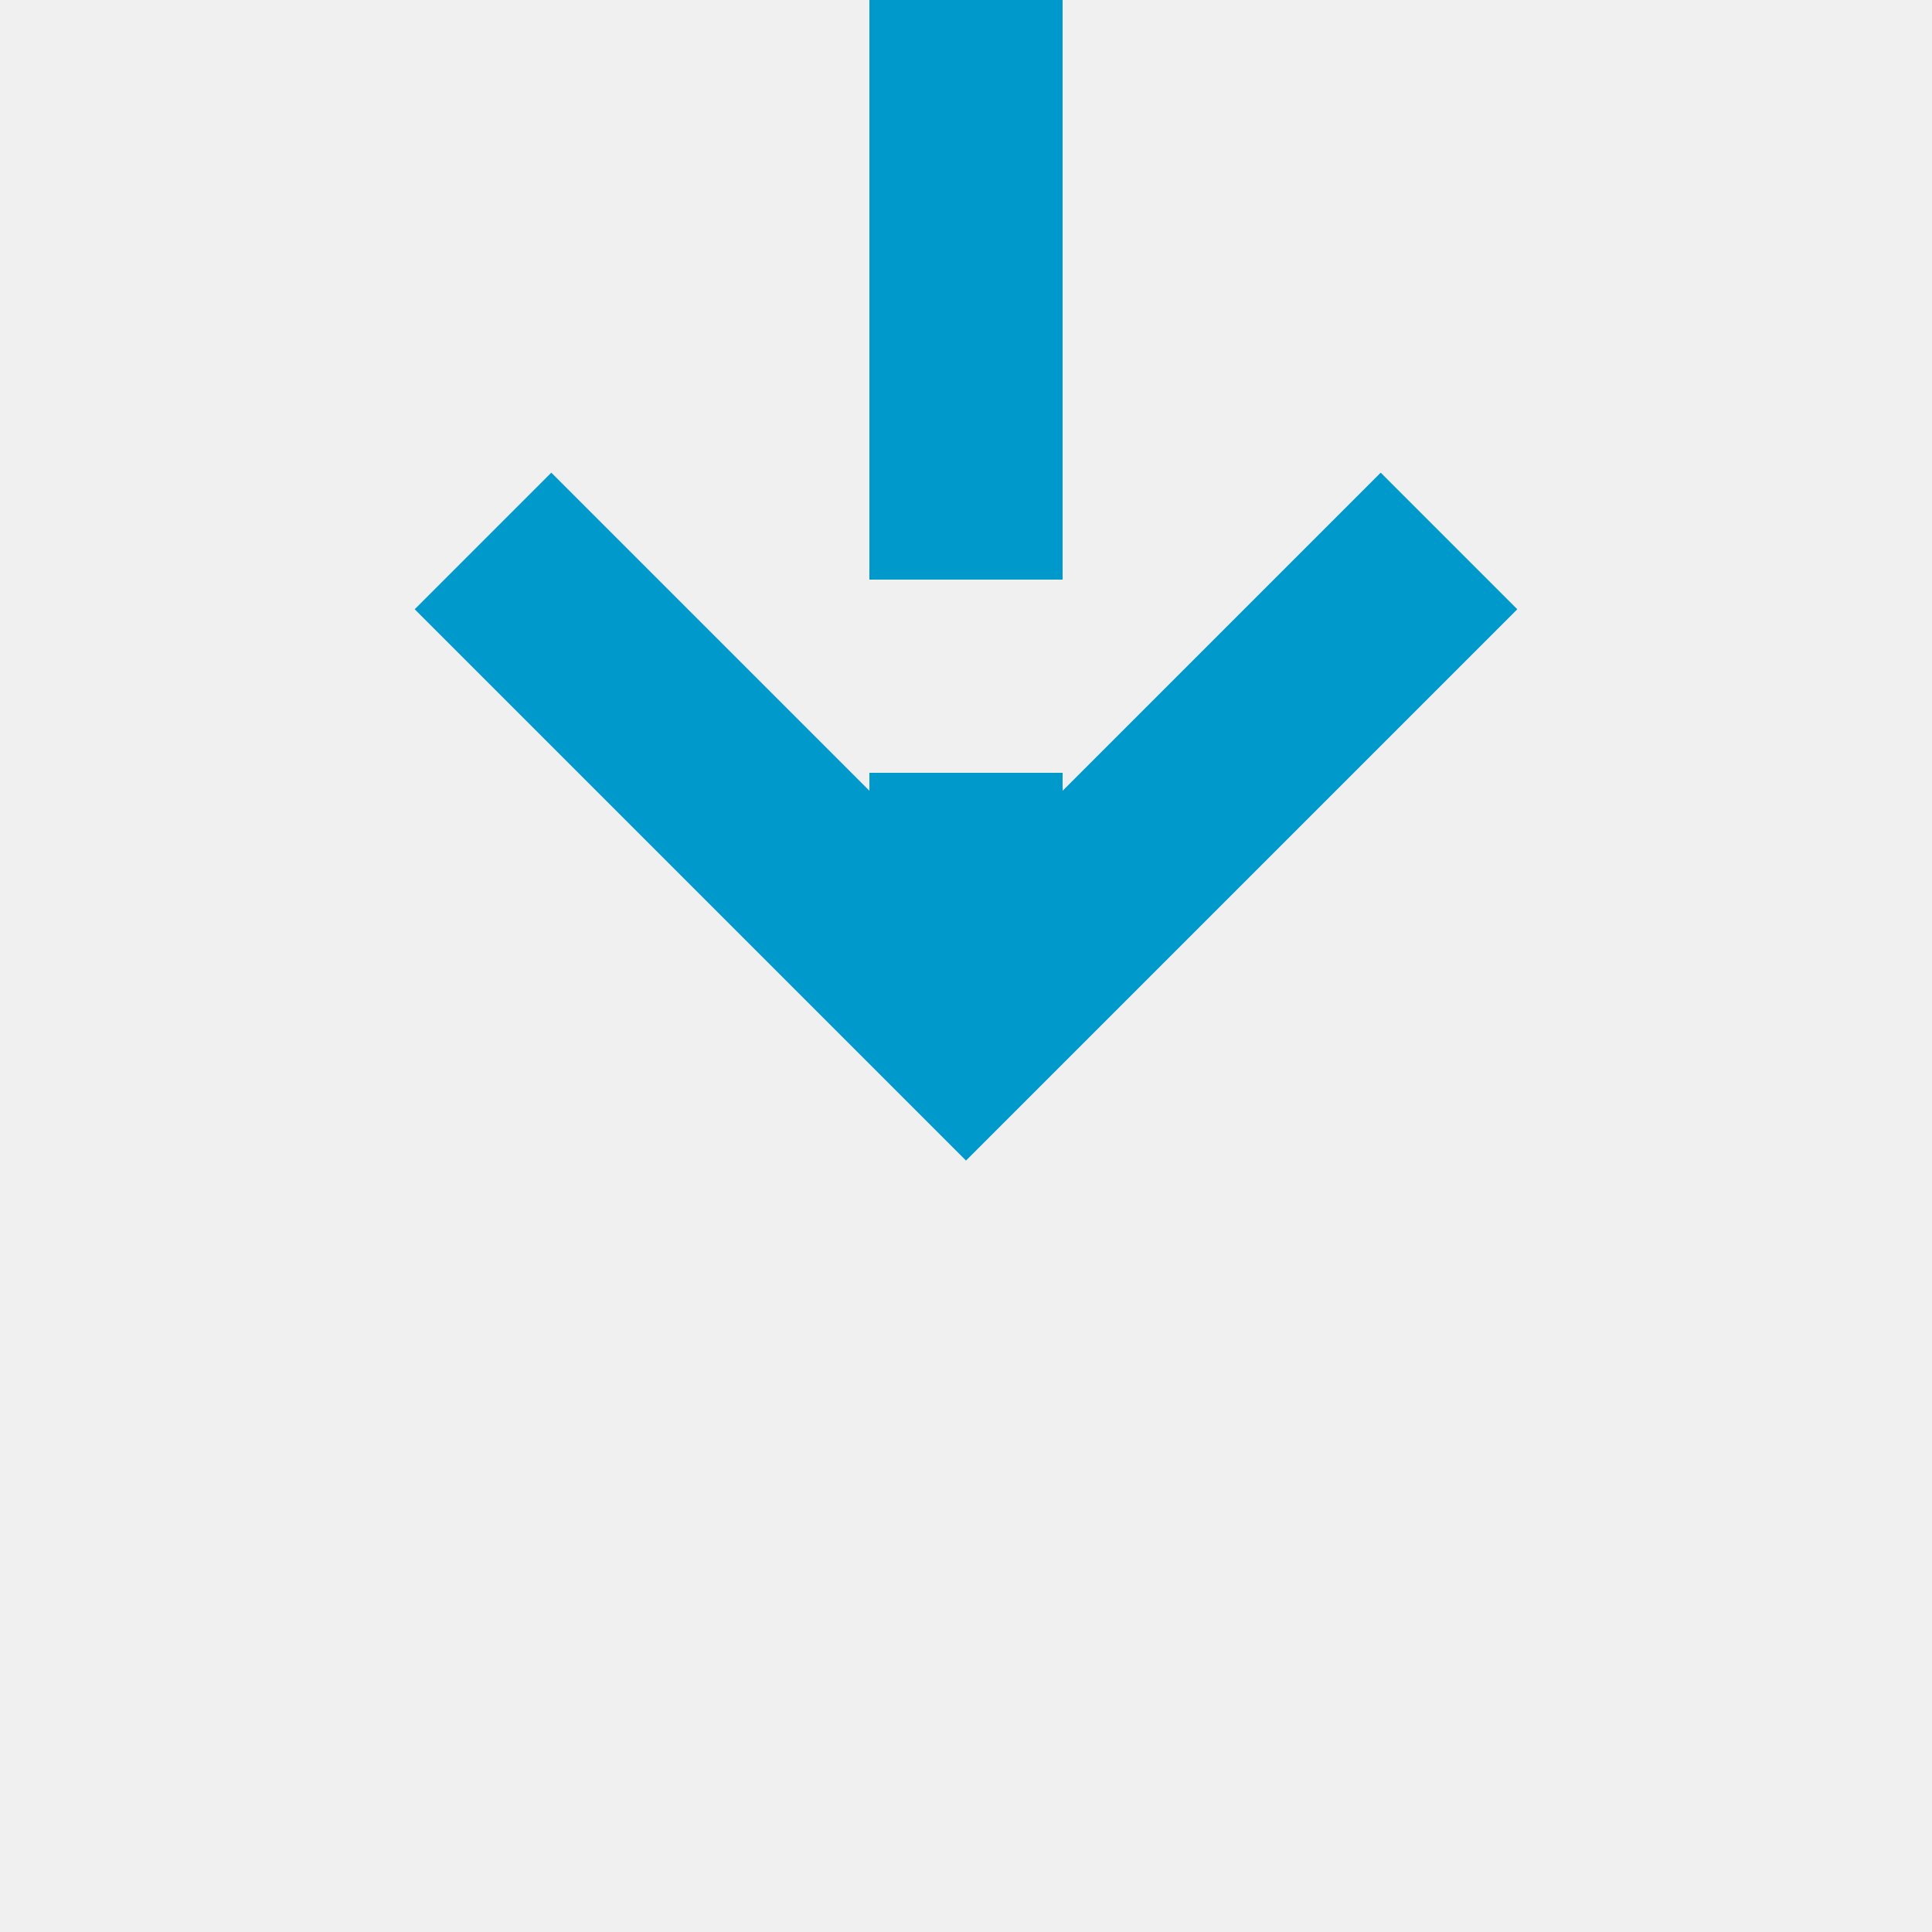
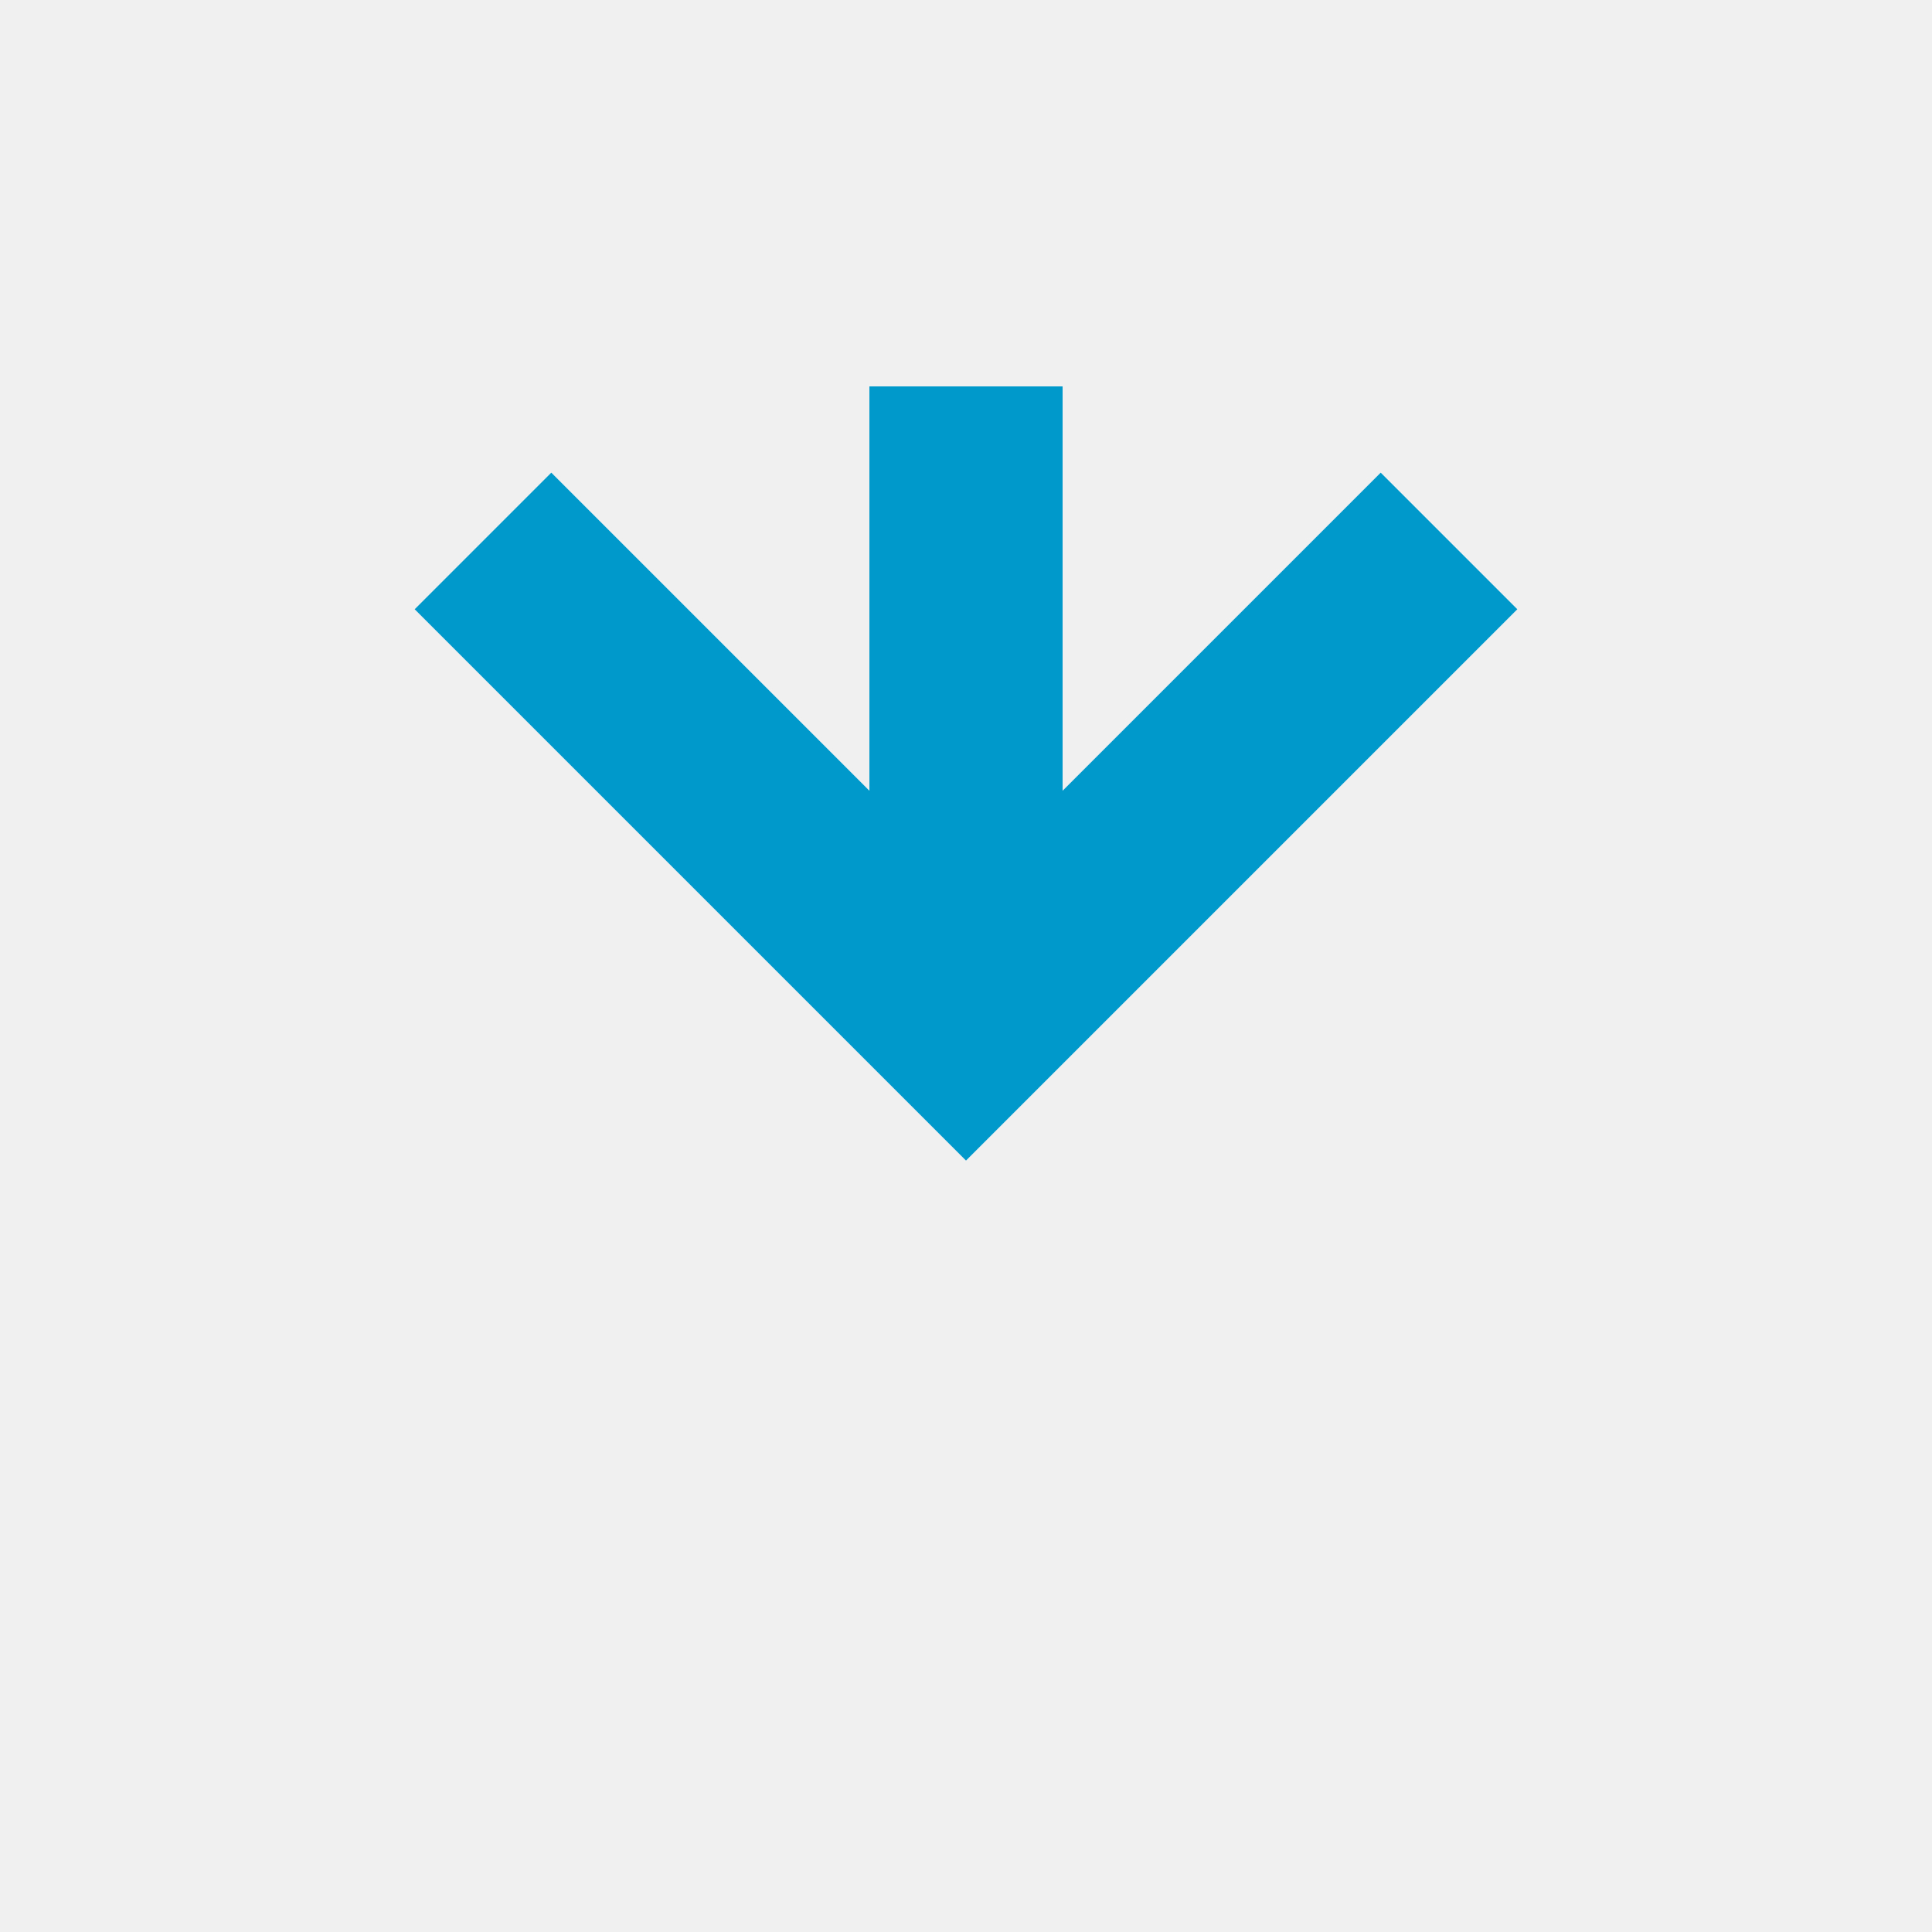
- <svg xmlns="http://www.w3.org/2000/svg" version="1.1" width="20px" height="20px" preserveAspectRatio="xMinYMid meet" viewBox="1984 1112  20 18">
+ <svg xmlns="http://www.w3.org/2000/svg" version="1.1" width="20px" height="20px" preserveAspectRatio="xMinYMid meet" viewBox="1984 577  20 18">
  <defs>
-     <mask fill="white" id="clip216">
-       <path d="M 1978.5 1083  L 2009.5 1083  L 2009.5 1111  L 1978.5 1111  Z M 1978.5 1070  L 2009.5 1070  L 2009.5 1133  L 1978.5 1133  Z " fill-rule="evenodd" />
+     <mask fill="white" id="clip57">
+       <path d="M 1978.5 552  L 2009.5 552  L 2009.5 580  L 1978.5 580  Z M 1978.5 544  L 2009.5 544  L 2009.5 598  L 1978.5 598  Z " fill-rule="evenodd" />
    </mask>
  </defs>
-   <path d="M 1994 1083  L 1994 1070  M 1994 1111  L 1994 1121  " stroke-width="2" stroke-dasharray="6,2" stroke="#0099cc" fill="none" />
-   <path d="M 1998.293 1115.893  L 1994 1120.186  L 1989.707 1115.893  L 1988.293 1117.307  L 1993.293 1122.307  L 1994 1123.014  L 1994.707 1122.307  L 1999.707 1117.307  L 1998.293 1115.893  Z " fill-rule="nonzero" fill="#0099cc" stroke="none" mask="url(#clip216)" />
+   <path d="M 1994 552  L 1994 544  M 1994 580  L 1994 586  " stroke-width="2" stroke-dasharray="6,2" stroke="#0099cc" fill="none" />
+   <path d="M 1998.293 580.893  L 1994 585.186  L 1989.707 580.893  L 1988.293 582.307  L 1993.293 587.307  L 1994 588.014  L 1994.707 587.307  L 1999.707 582.307  L 1998.293 580.893  Z " fill-rule="nonzero" fill="#0099cc" stroke="none" mask="url(#clip57)" />
</svg>
